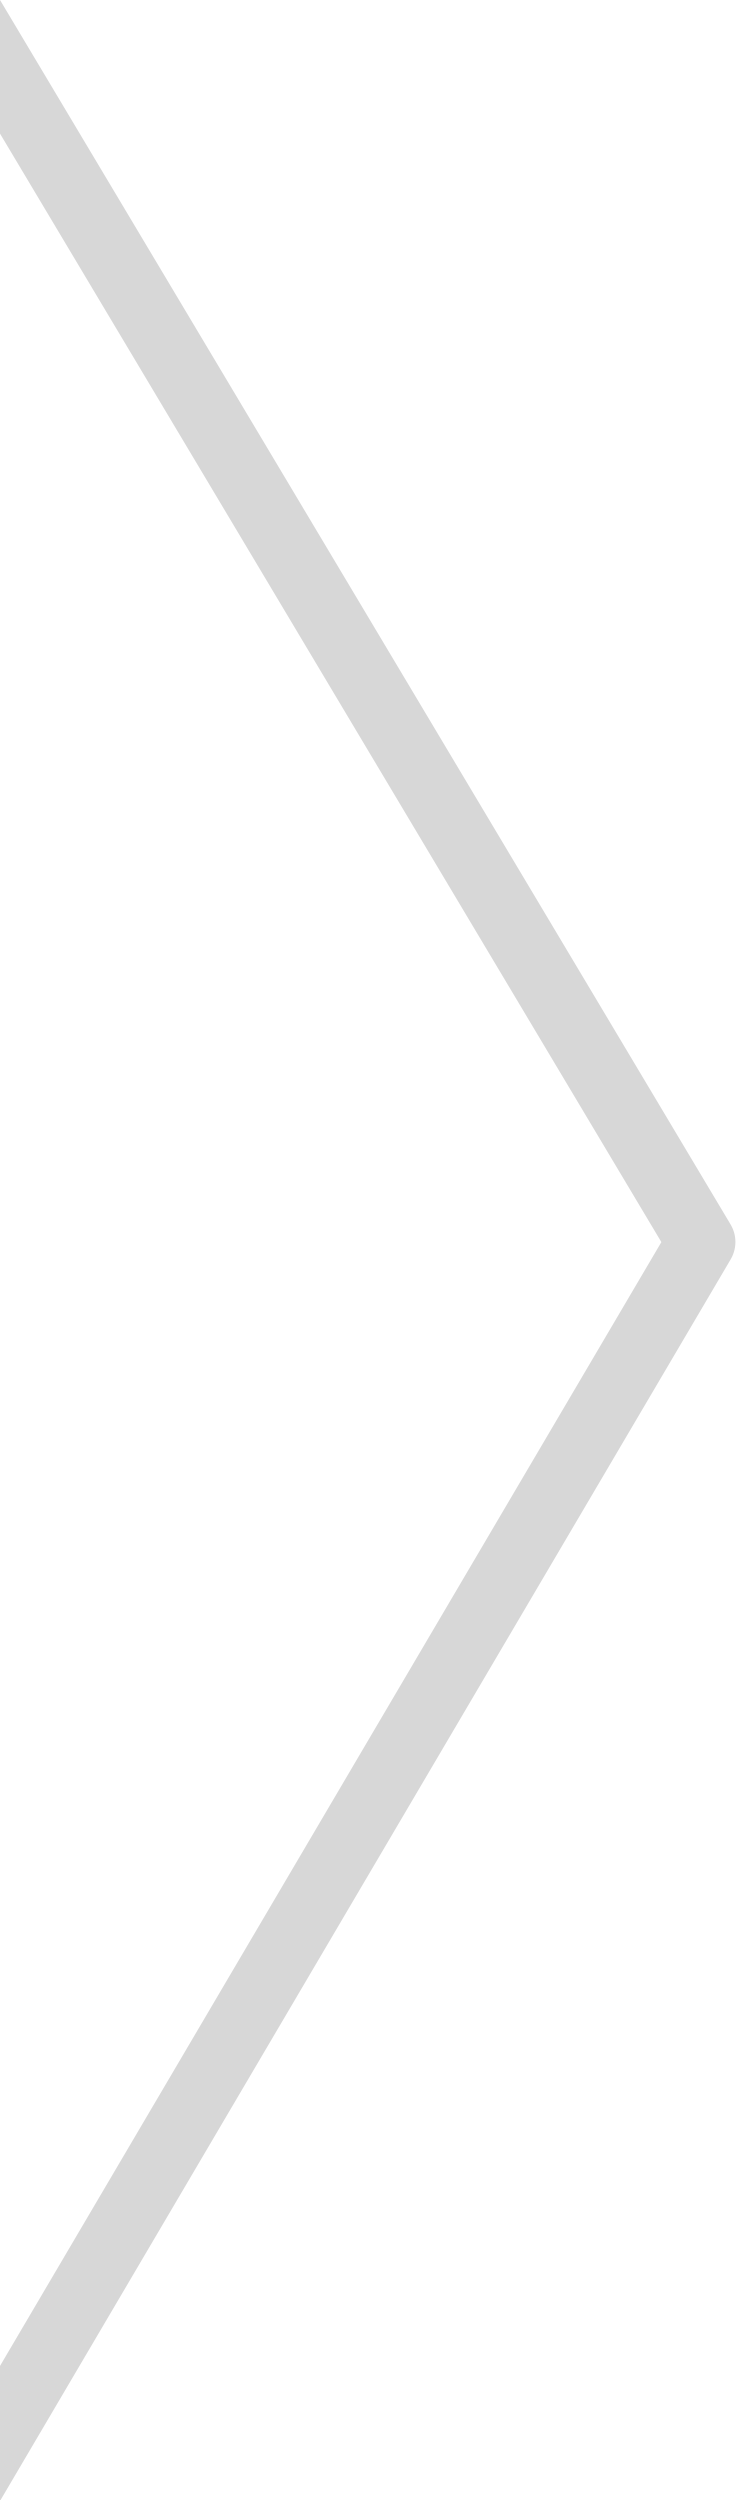
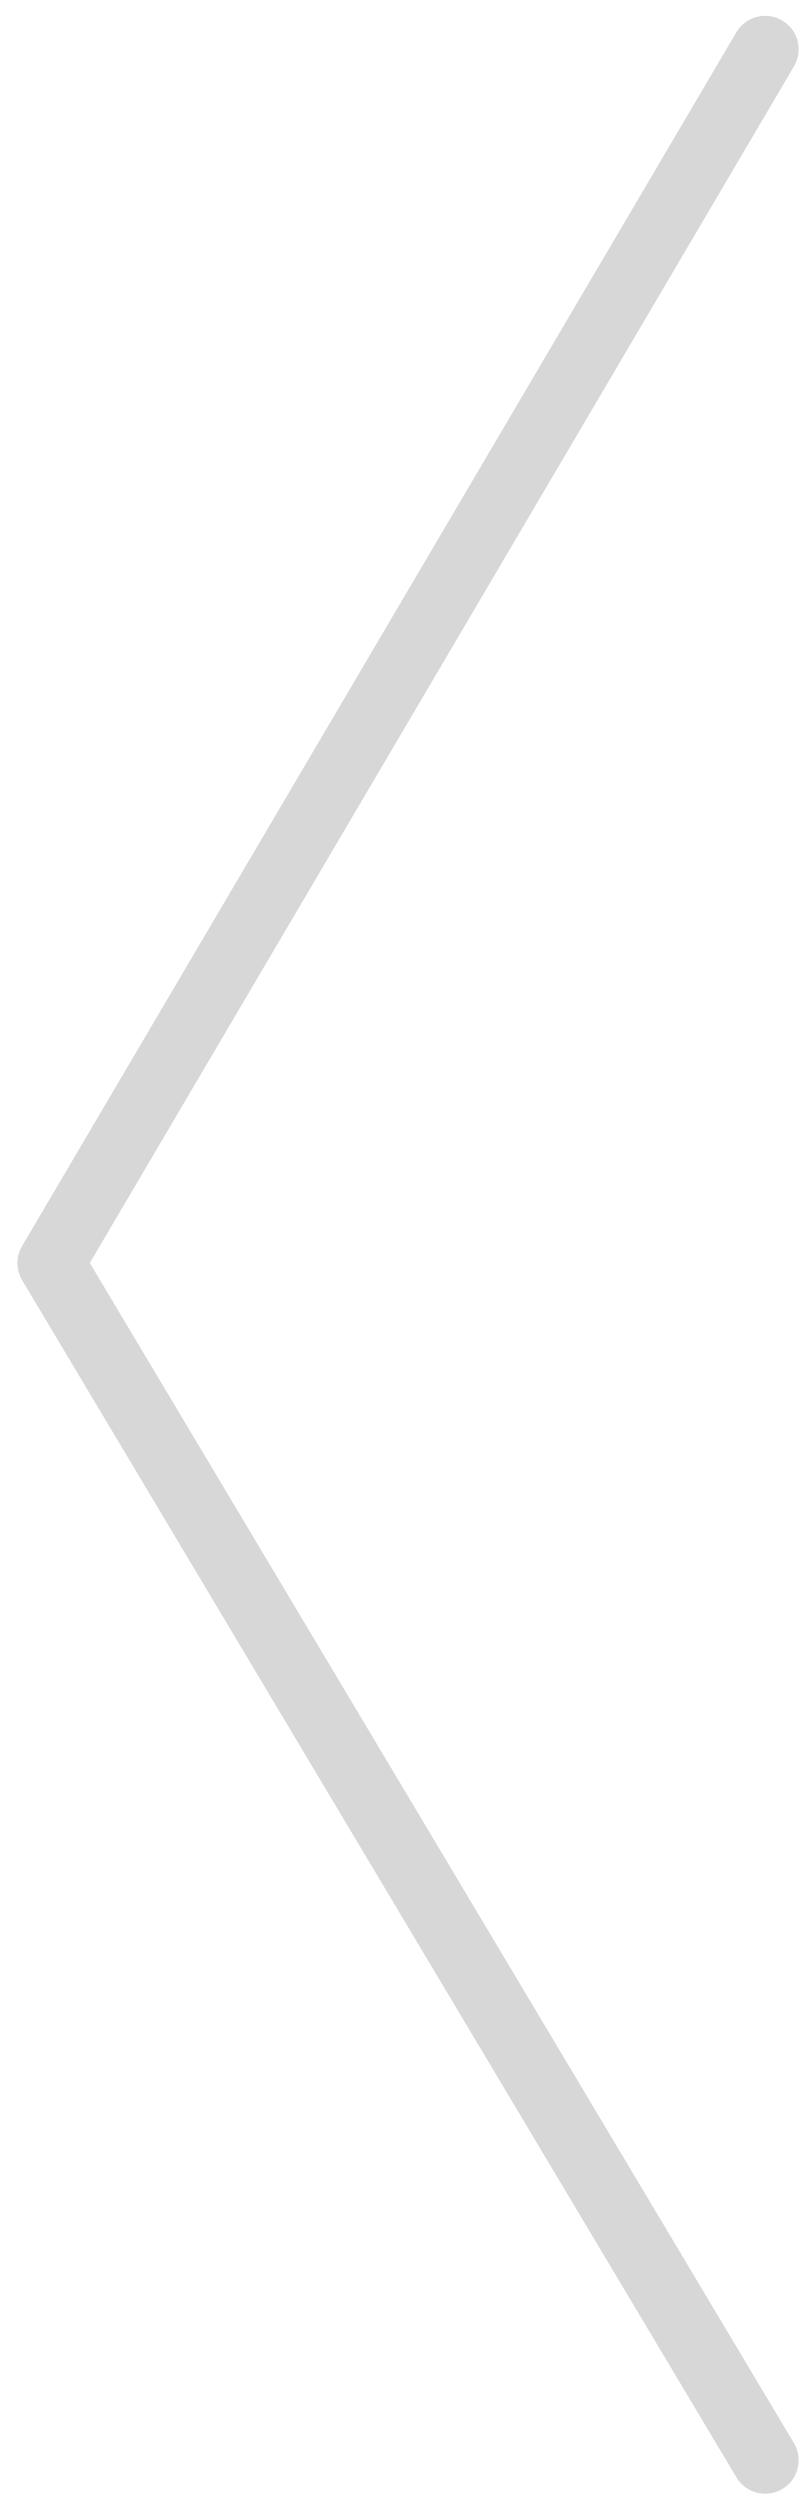
- <svg xmlns="http://www.w3.org/2000/svg" width="32.22" height="109.531" viewBox="0 0 32.22 109.531">
-   <defs>
-     <style>
-       .cls-1 {
-         fill: none;
-         stroke: #d7d7d7;
-         stroke-linecap: round;
-         stroke-linejoin: round;
-         stroke-width: 3px;
-         fill-rule: evenodd;
-       }
-     </style>
-   </defs>
-   <path id="Forme_997" data-name="Forme 997" class="cls-1" d="M1381,411l32,53.633-32,54.377" transform="translate(-1382.28 -410.219)" />
+ <svg xmlns="http://www.w3.org/2000/svg" width="36px" height="112px" viewBox="0 0 36 112" version="1.1">
+   <g id="Page-1" stroke="none" stroke-width="1" fill="none" fill-rule="evenodd" stroke-linecap="round" stroke-linejoin="round">
+     <g id="chevron-large" transform="translate(18.5, 56.5) rotate(-180) translate(-18.5, -56.5) translate(2, 2)" stroke="#D7D7D7" stroke-width="3">
+       <polyline id="Forme_997" points="0.72 0.781 32.72 54.414 0.72 108.791" />
+     </g>
+   </g>
</svg>
